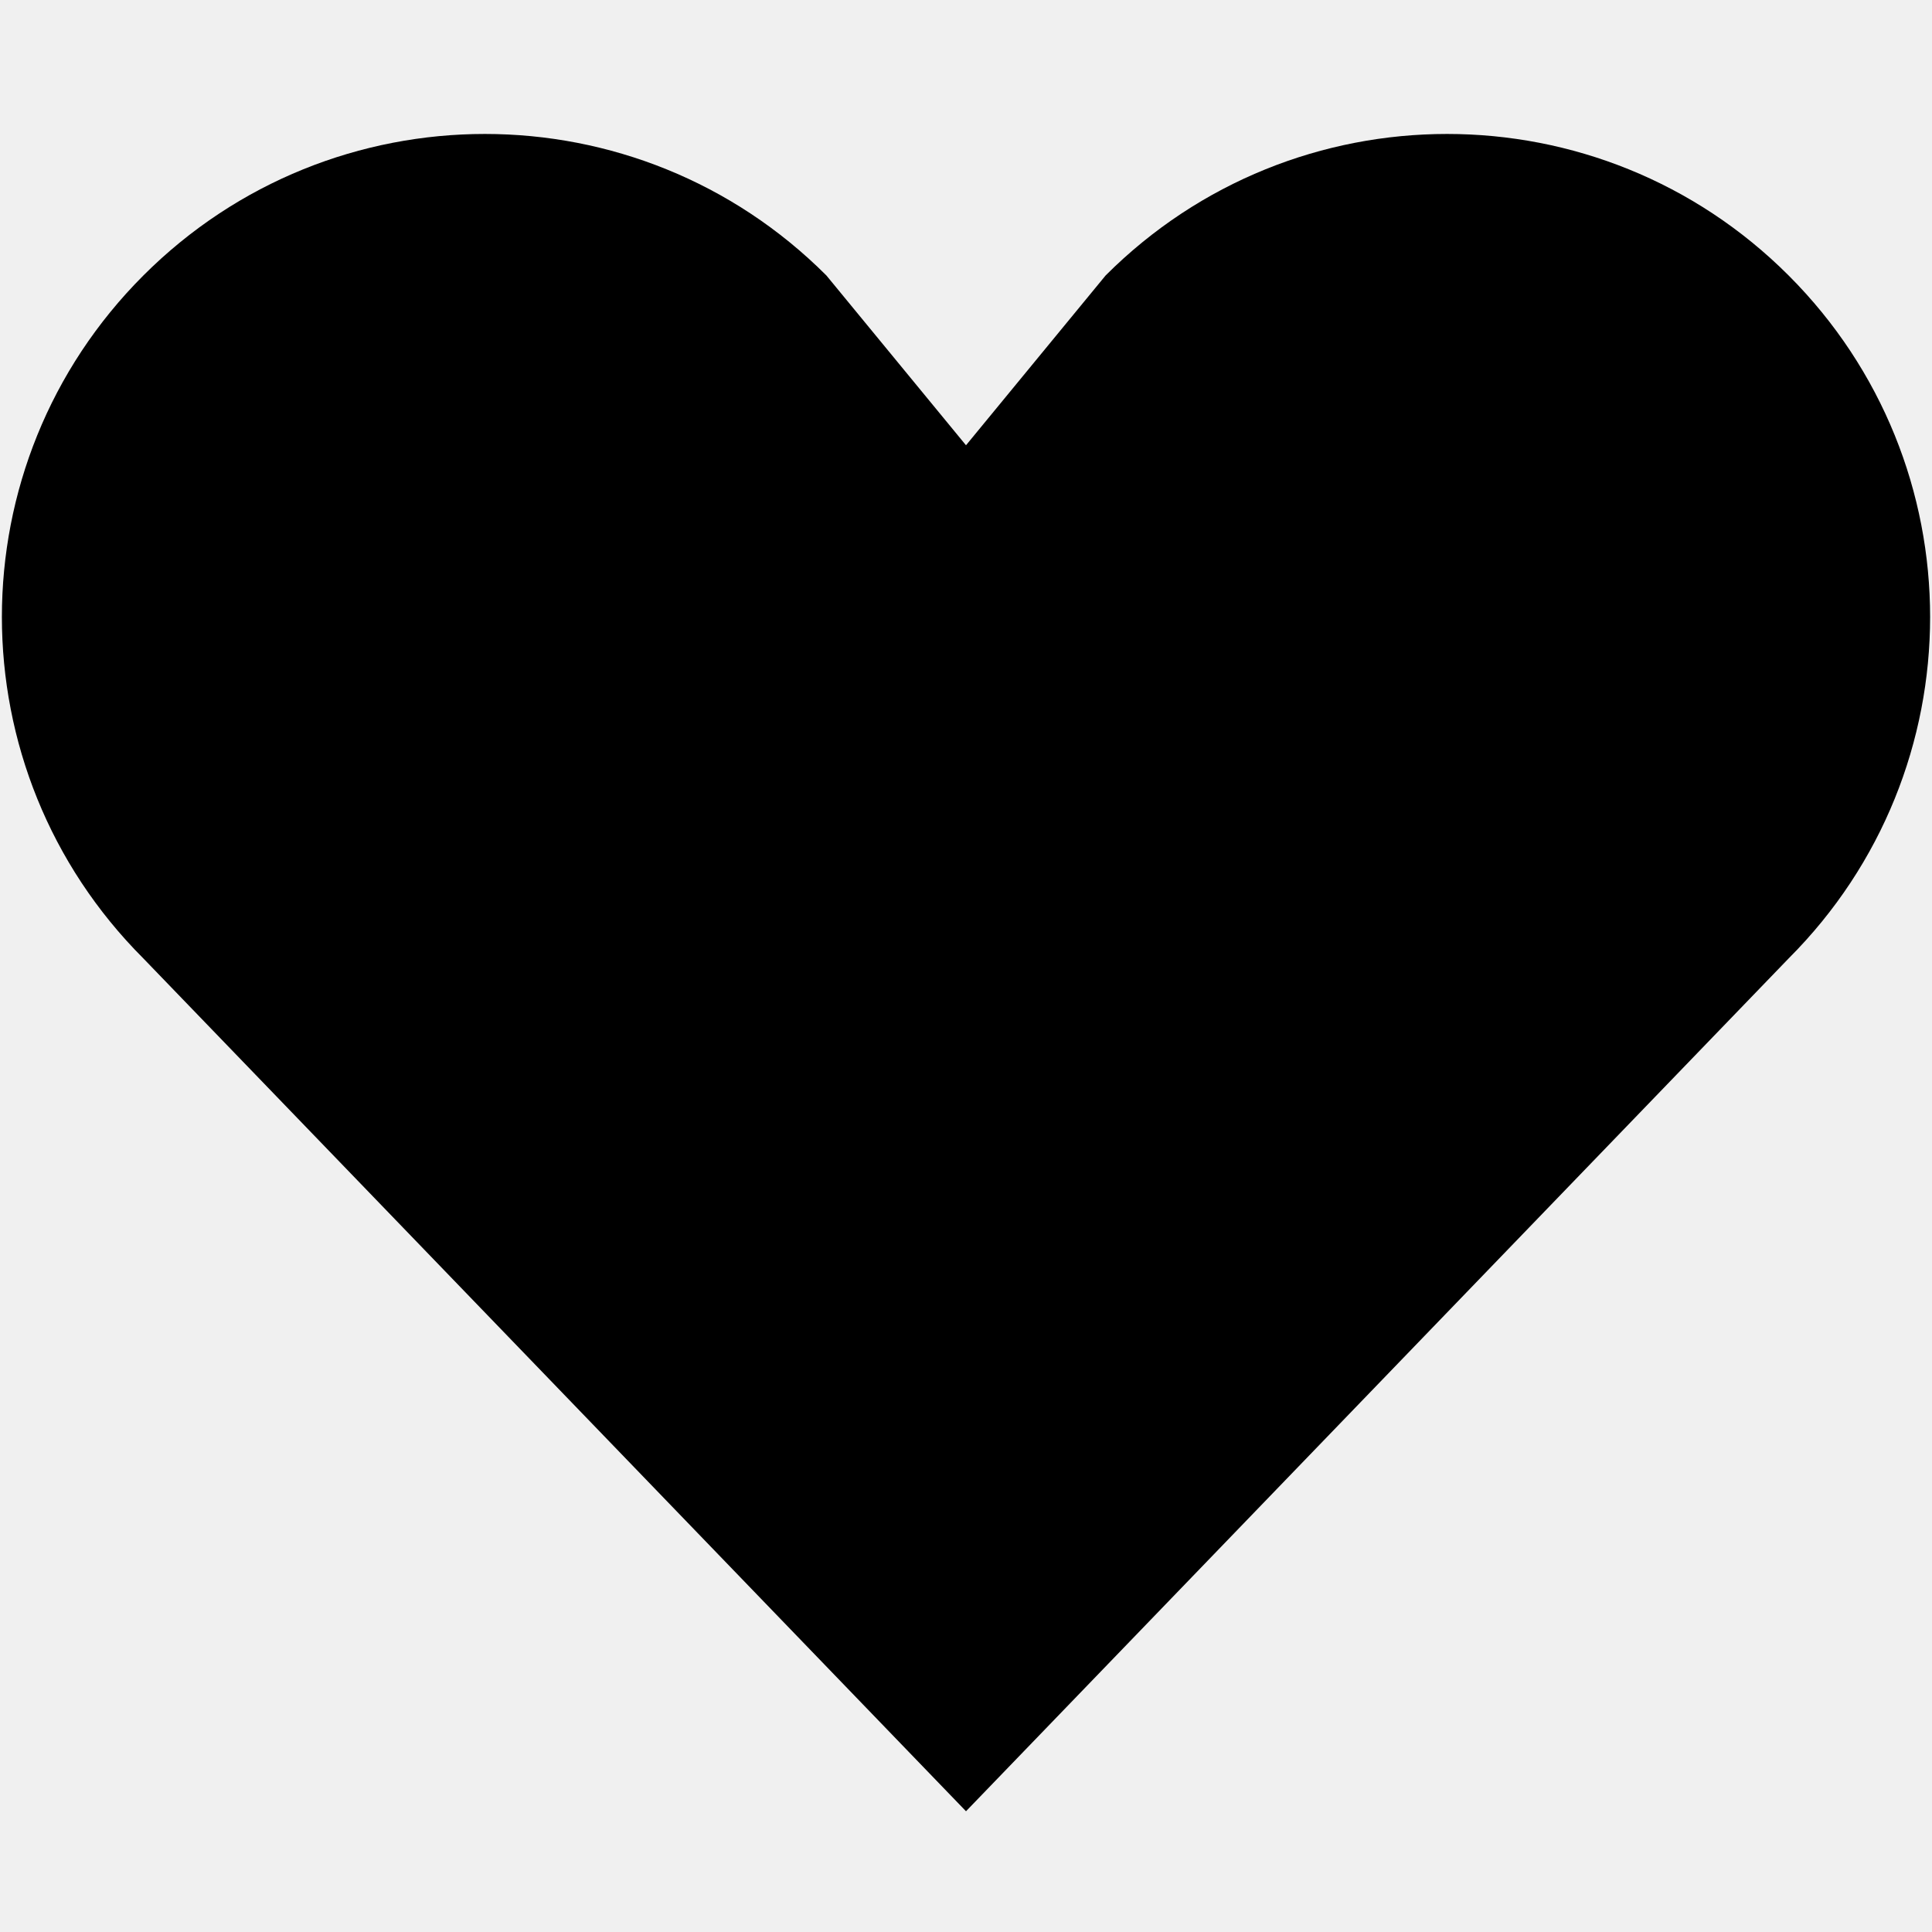
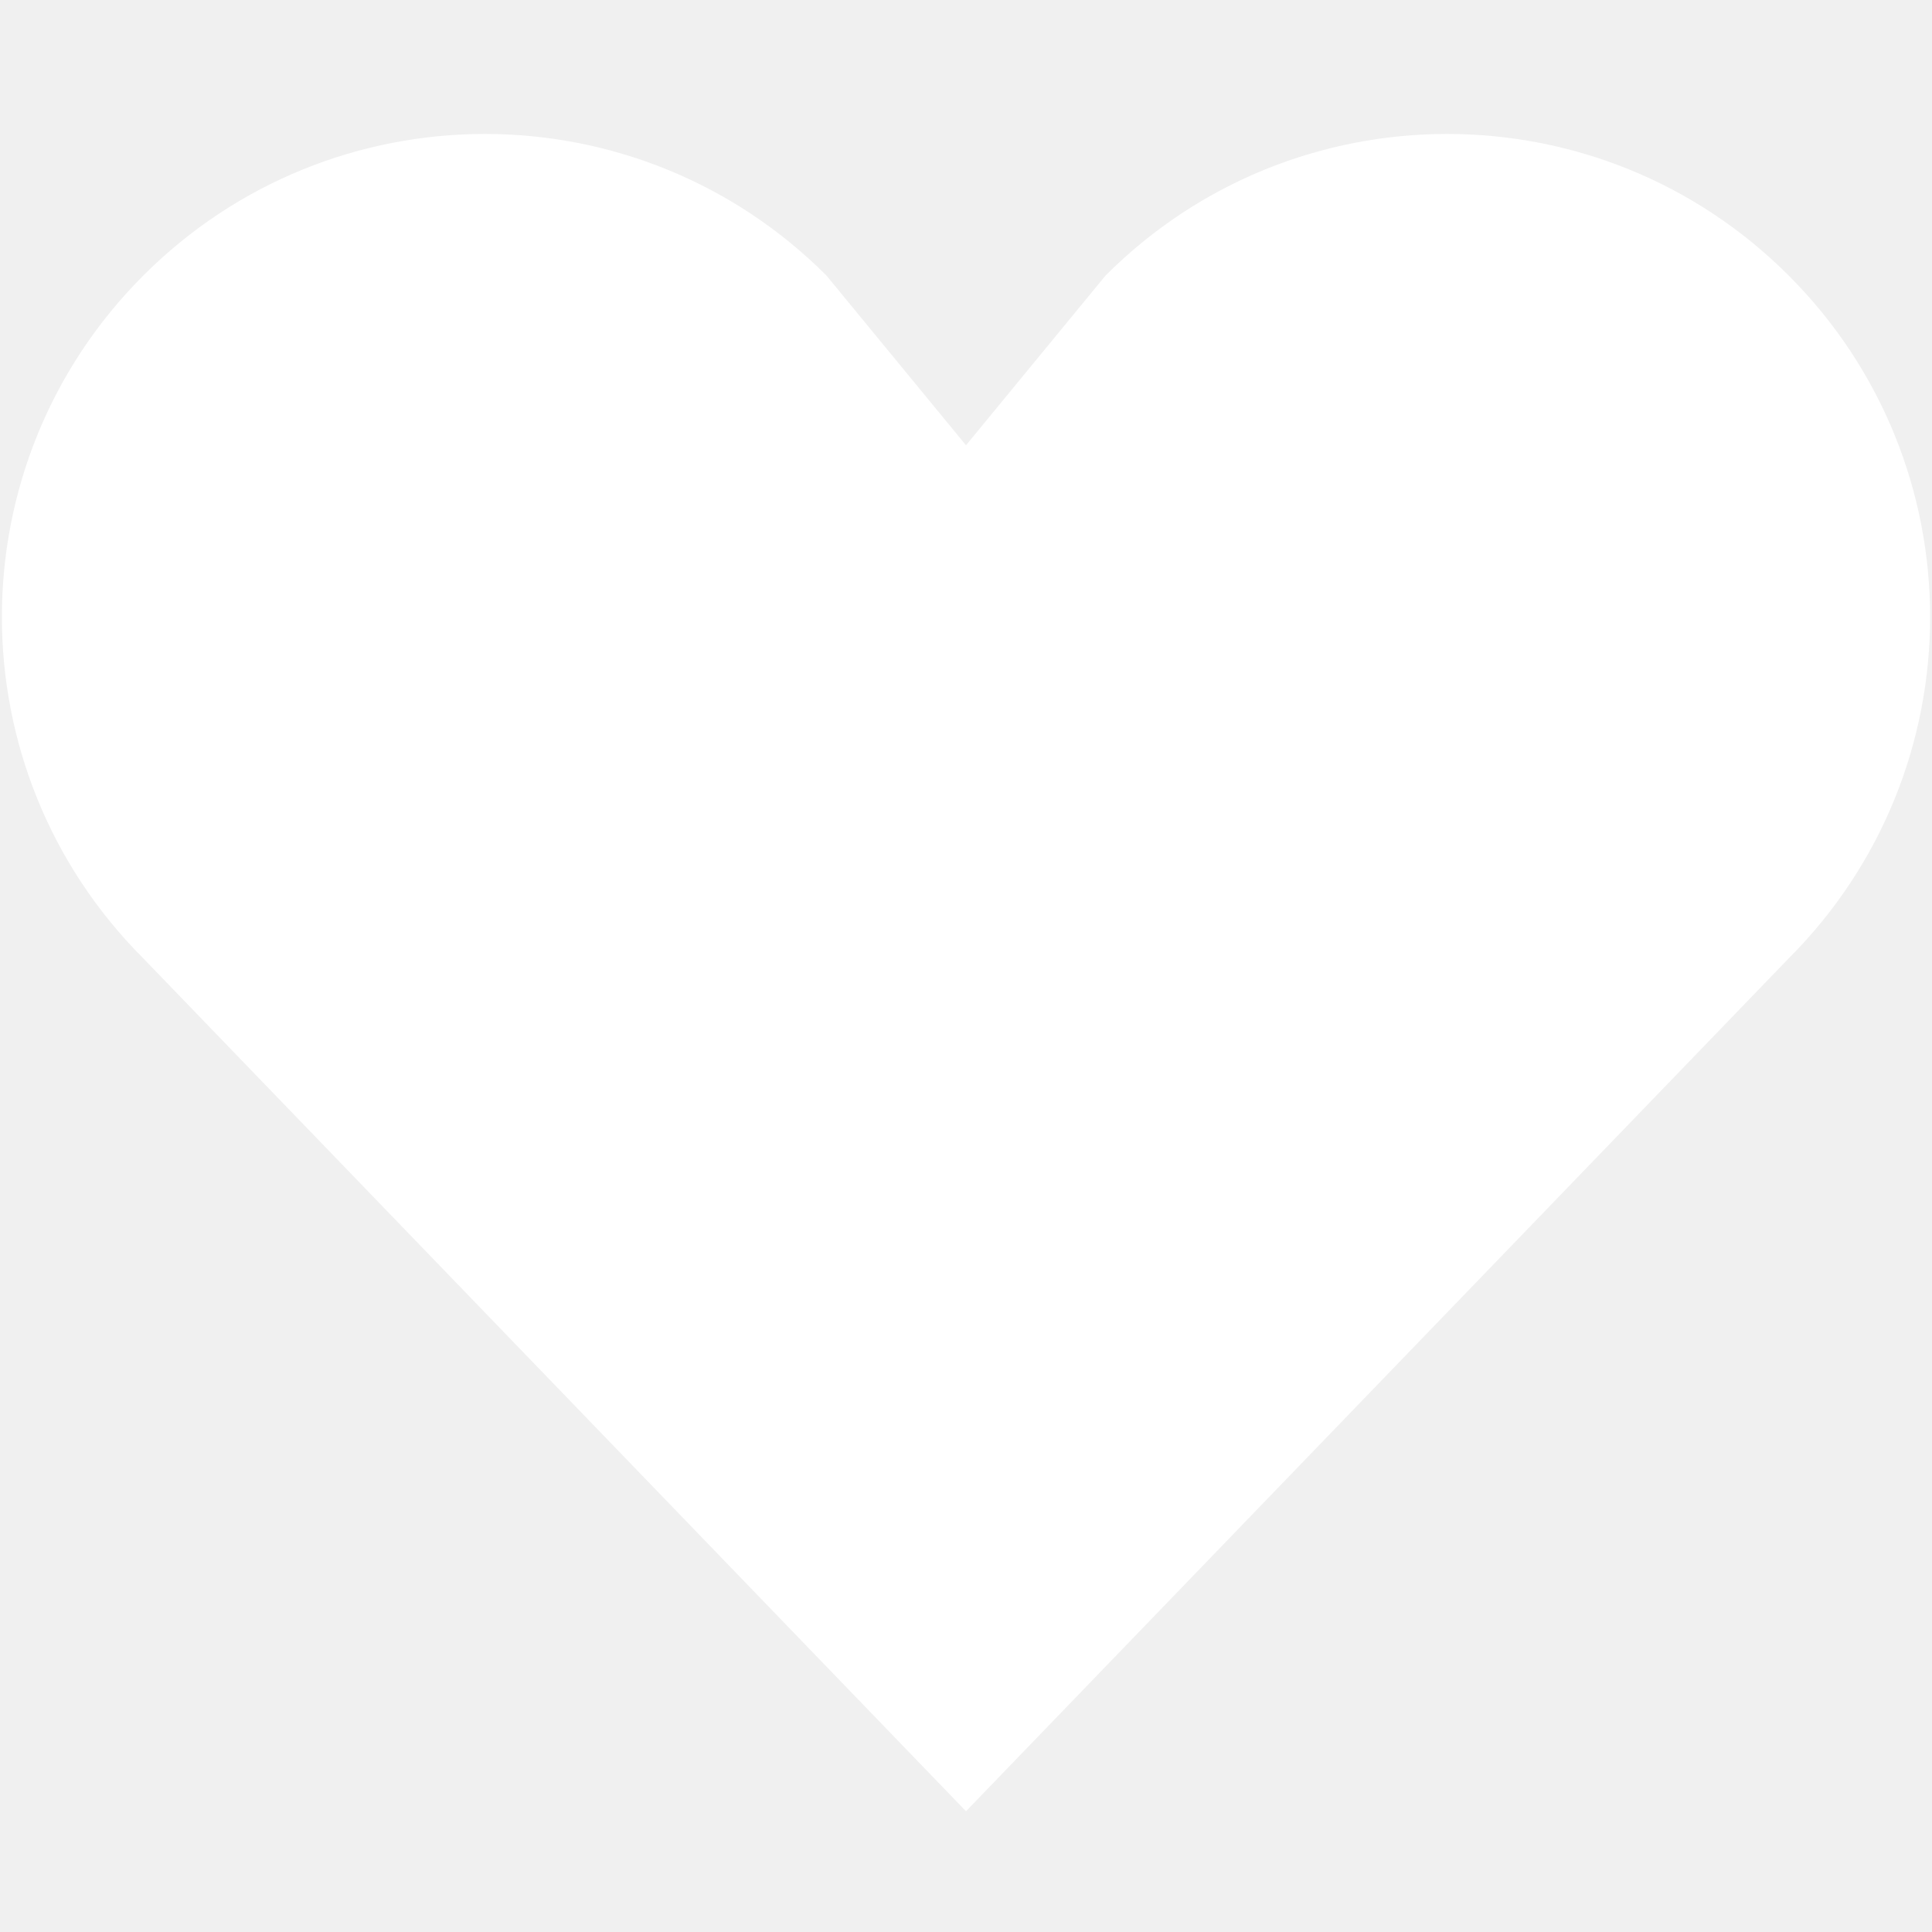
<svg xmlns="http://www.w3.org/2000/svg" width="512" height="512" viewBox="56 -56 512 512">
-   <path d="M530 198L312 424 94 198C44 148 44 67 94 17s131-50 181 0l37 45 37-45c50-50 131-50 181 0s50 131 0 181z" />
+   <path fill="#ffffff" d="M530 198L312 424 94 198C44 148 44 67 94 17s131-50 181 0l37 45 37-45c50-50 131-50 181 0s50 131 0 181z" />
</svg>
